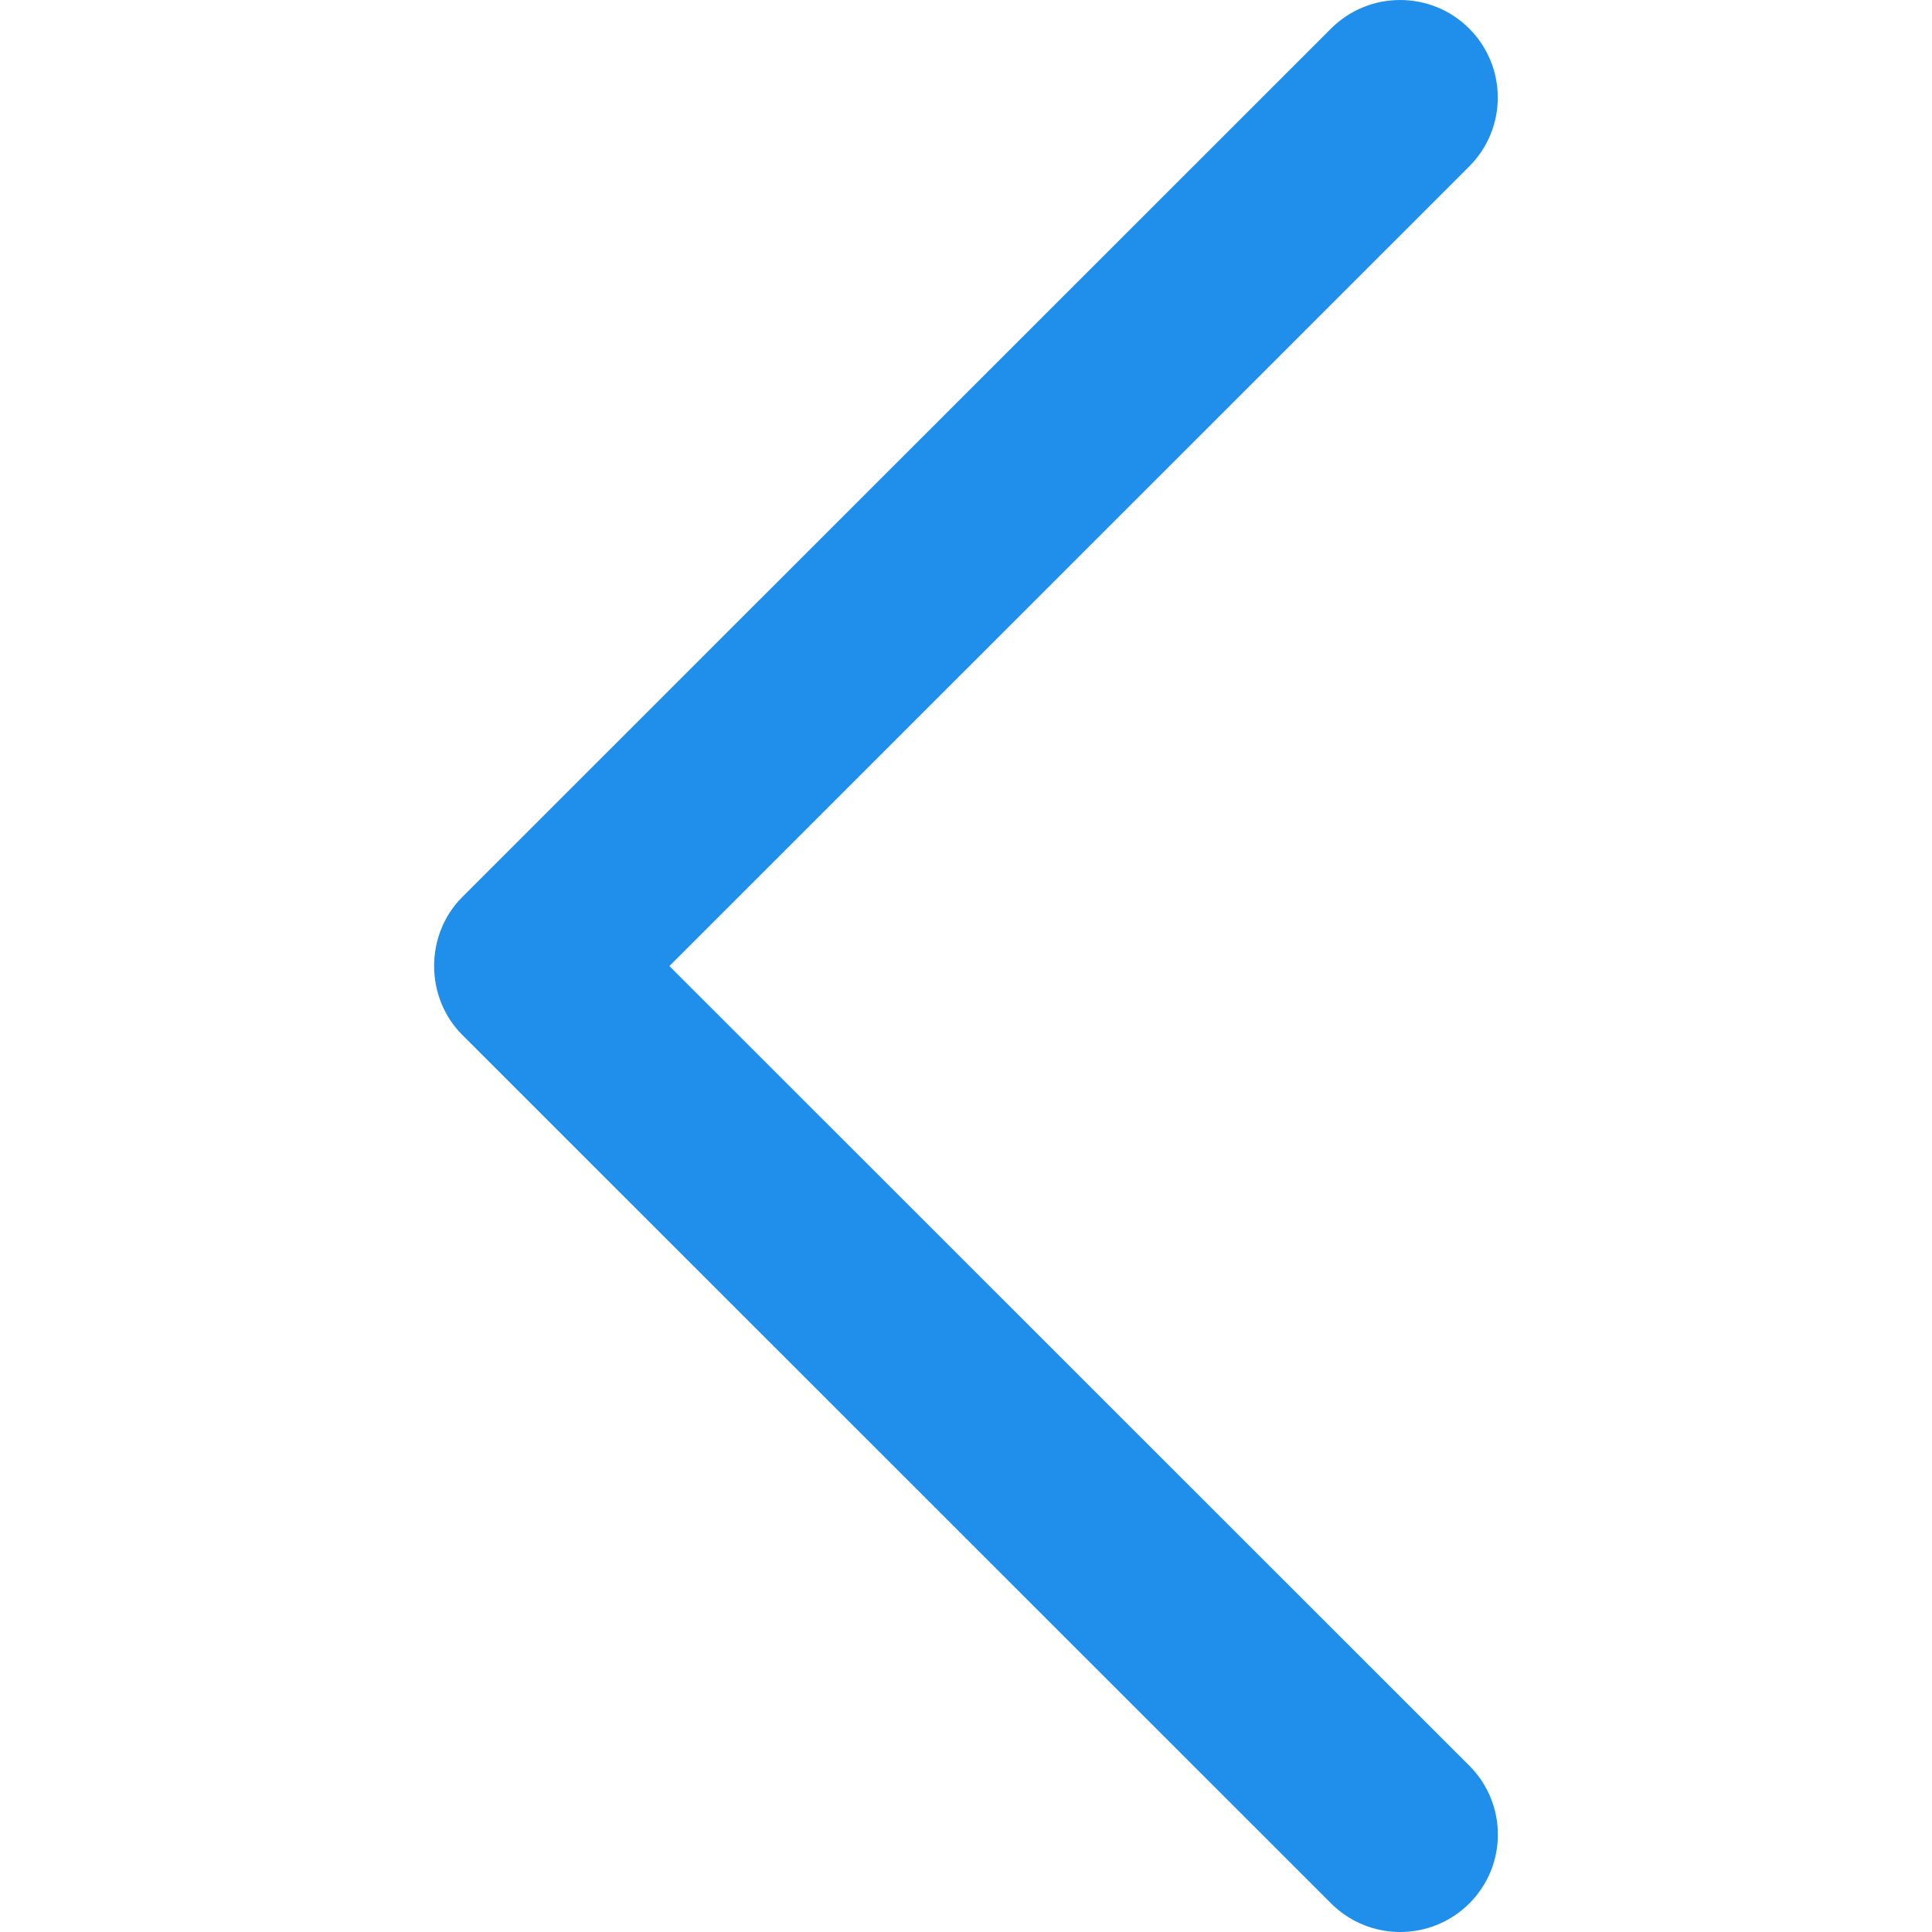
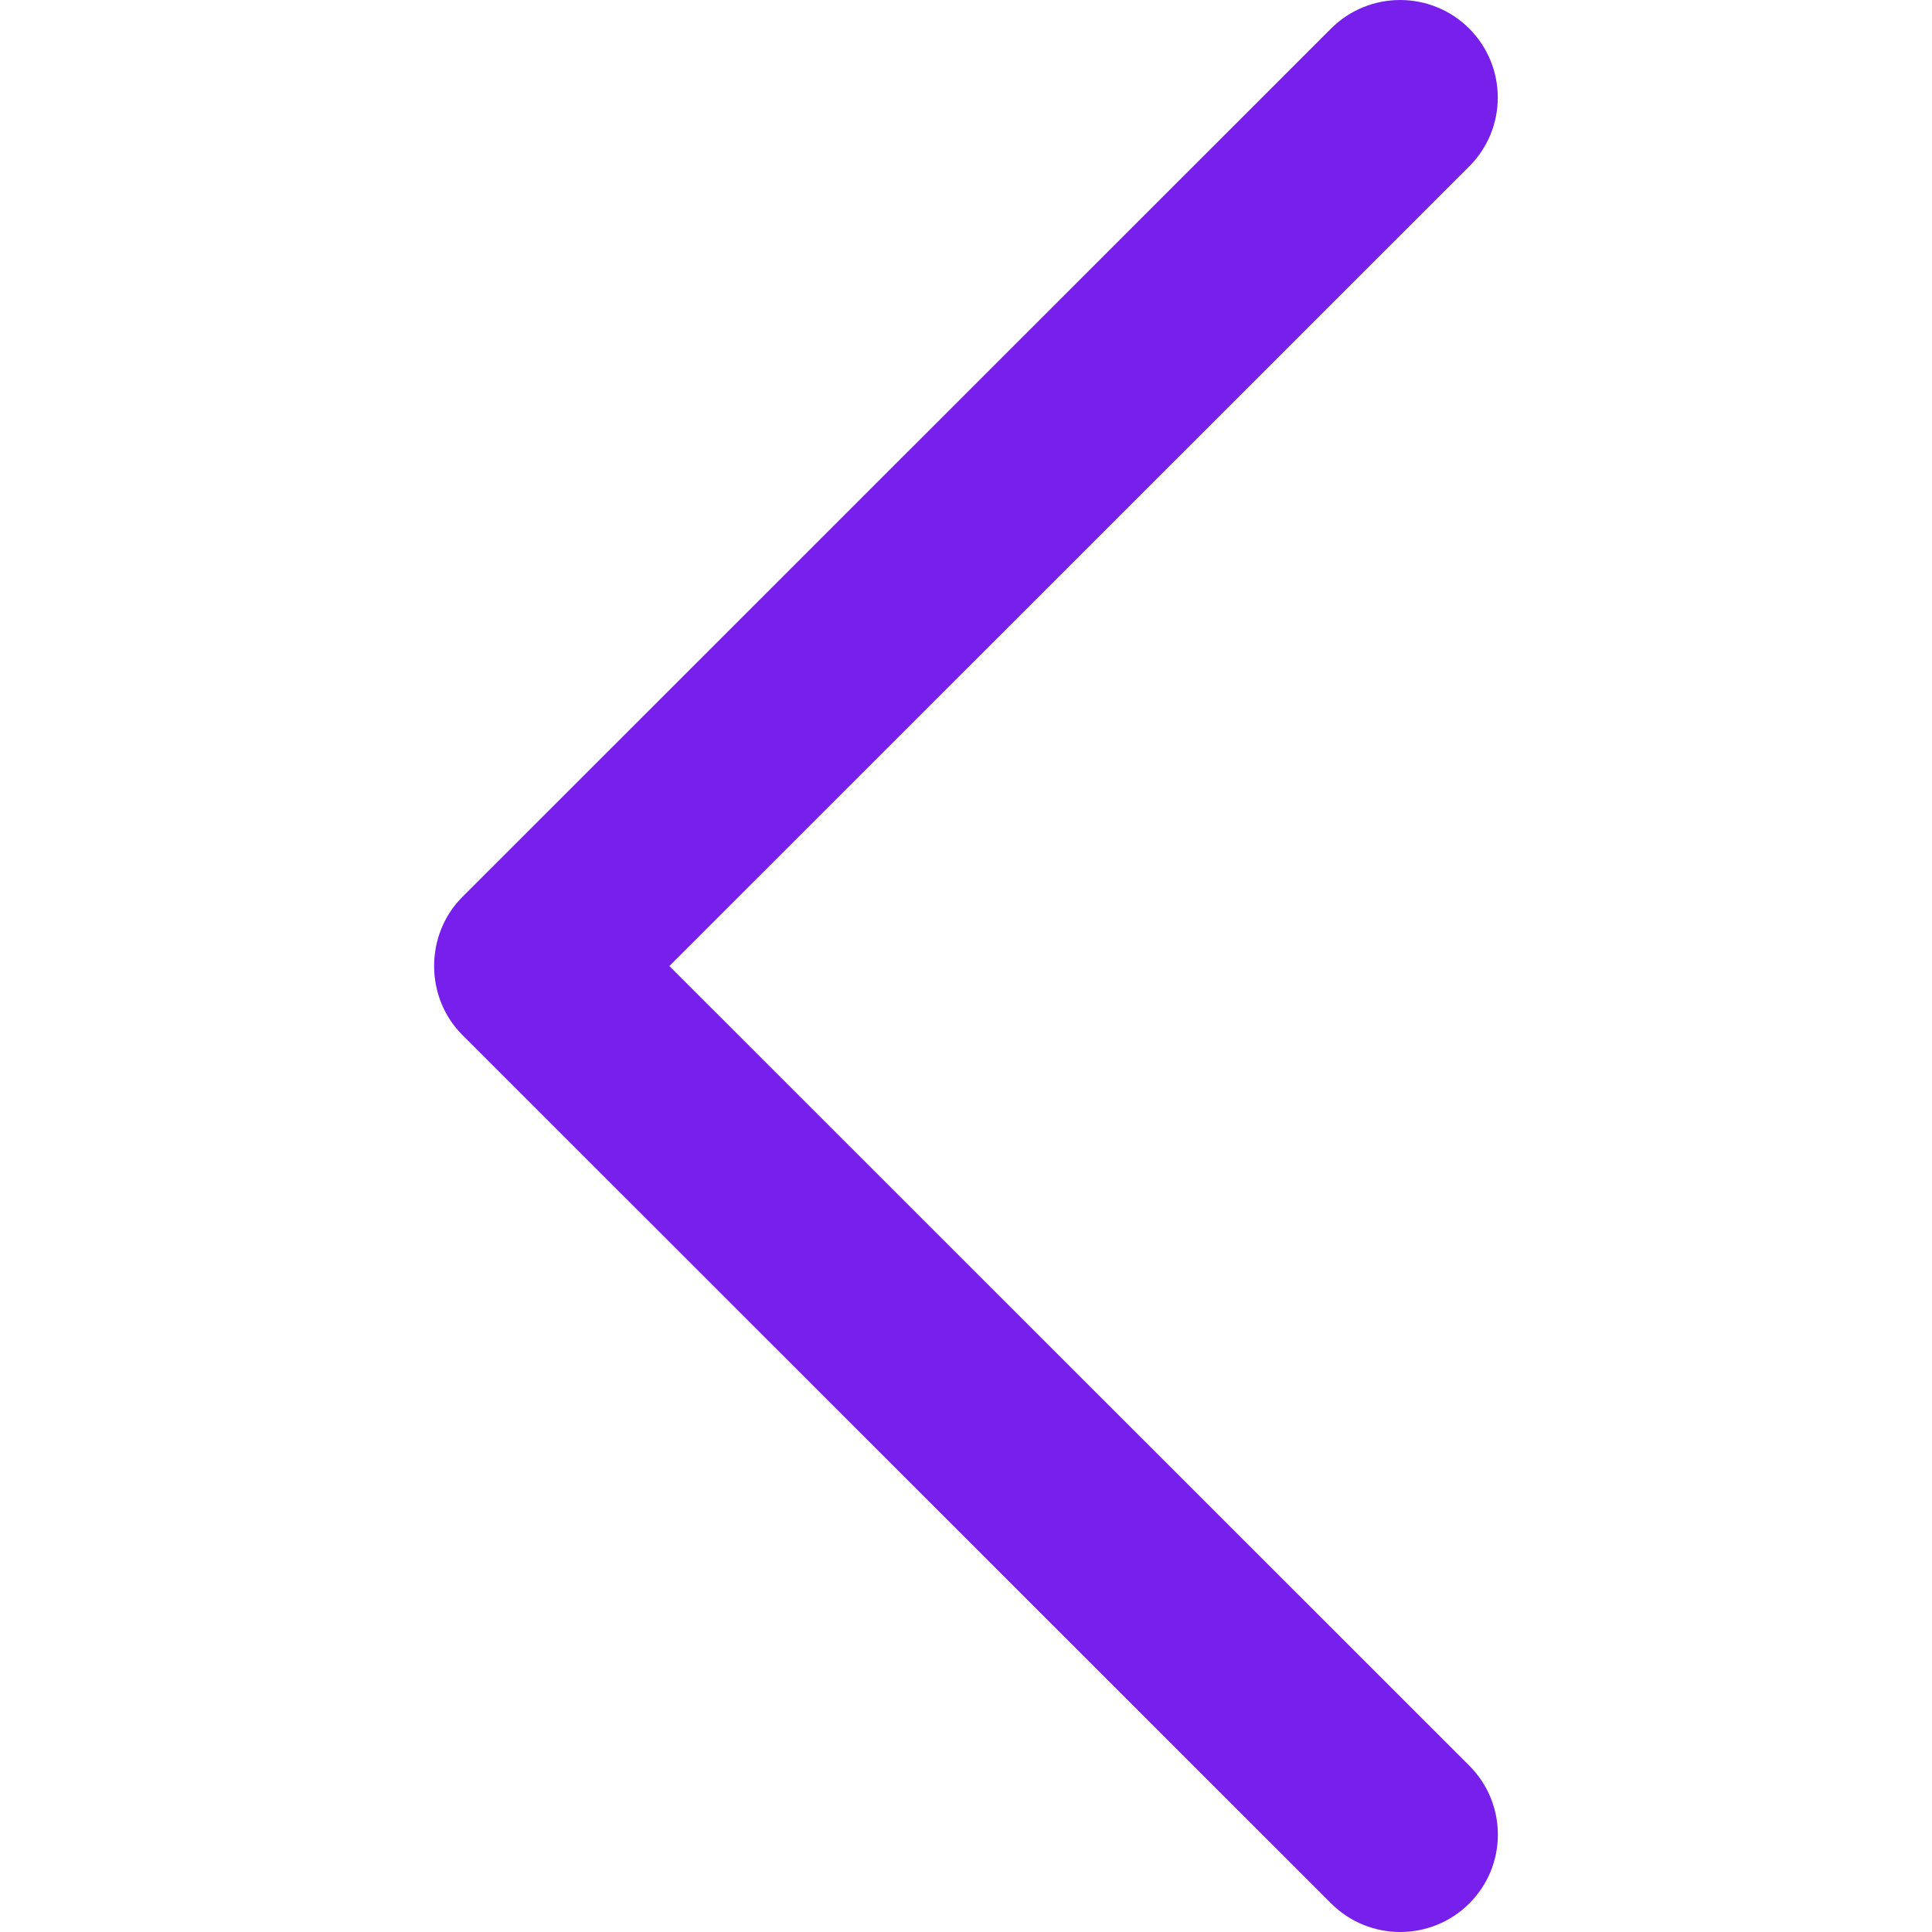
<svg xmlns="http://www.w3.org/2000/svg" version="1.1" id="Capa_1" x="0px" y="0px" viewBox="0 0 240.823 240.823" style="enable-background:new 0 0 240.823 240.823;" xml:space="preserve">
  <g>
-     <path id="Chevron_Right" d="M57.633,129.007L165.93,237.268c4.752,4.74,12.451,4.74,17.215,0c4.752-4.74,4.752-12.439,0-17.179   l-99.707-99.671l99.695-99.671c4.752-4.74,4.752-12.439,0-17.191c-4.752-4.74-12.463-4.74-17.215,0L57.621,111.816   C52.942,116.507,52.942,124.327,57.633,129.007z" fill="#1f8feb" />
+     <path id="Chevron_Right" d="M57.633,129.007L165.93,237.268c4.752,4.74,12.451,4.74,17.215,0c4.752-4.74,4.752-12.439,0-17.179   l-99.707-99.671l99.695-99.671c4.752-4.74,4.752-12.439,0-17.191c-4.752-4.74-12.463-4.74-17.215,0L57.621,111.816   C52.942,116.507,52.942,124.327,57.633,129.007z" fill="#771feb" />
  </g>
</svg>
